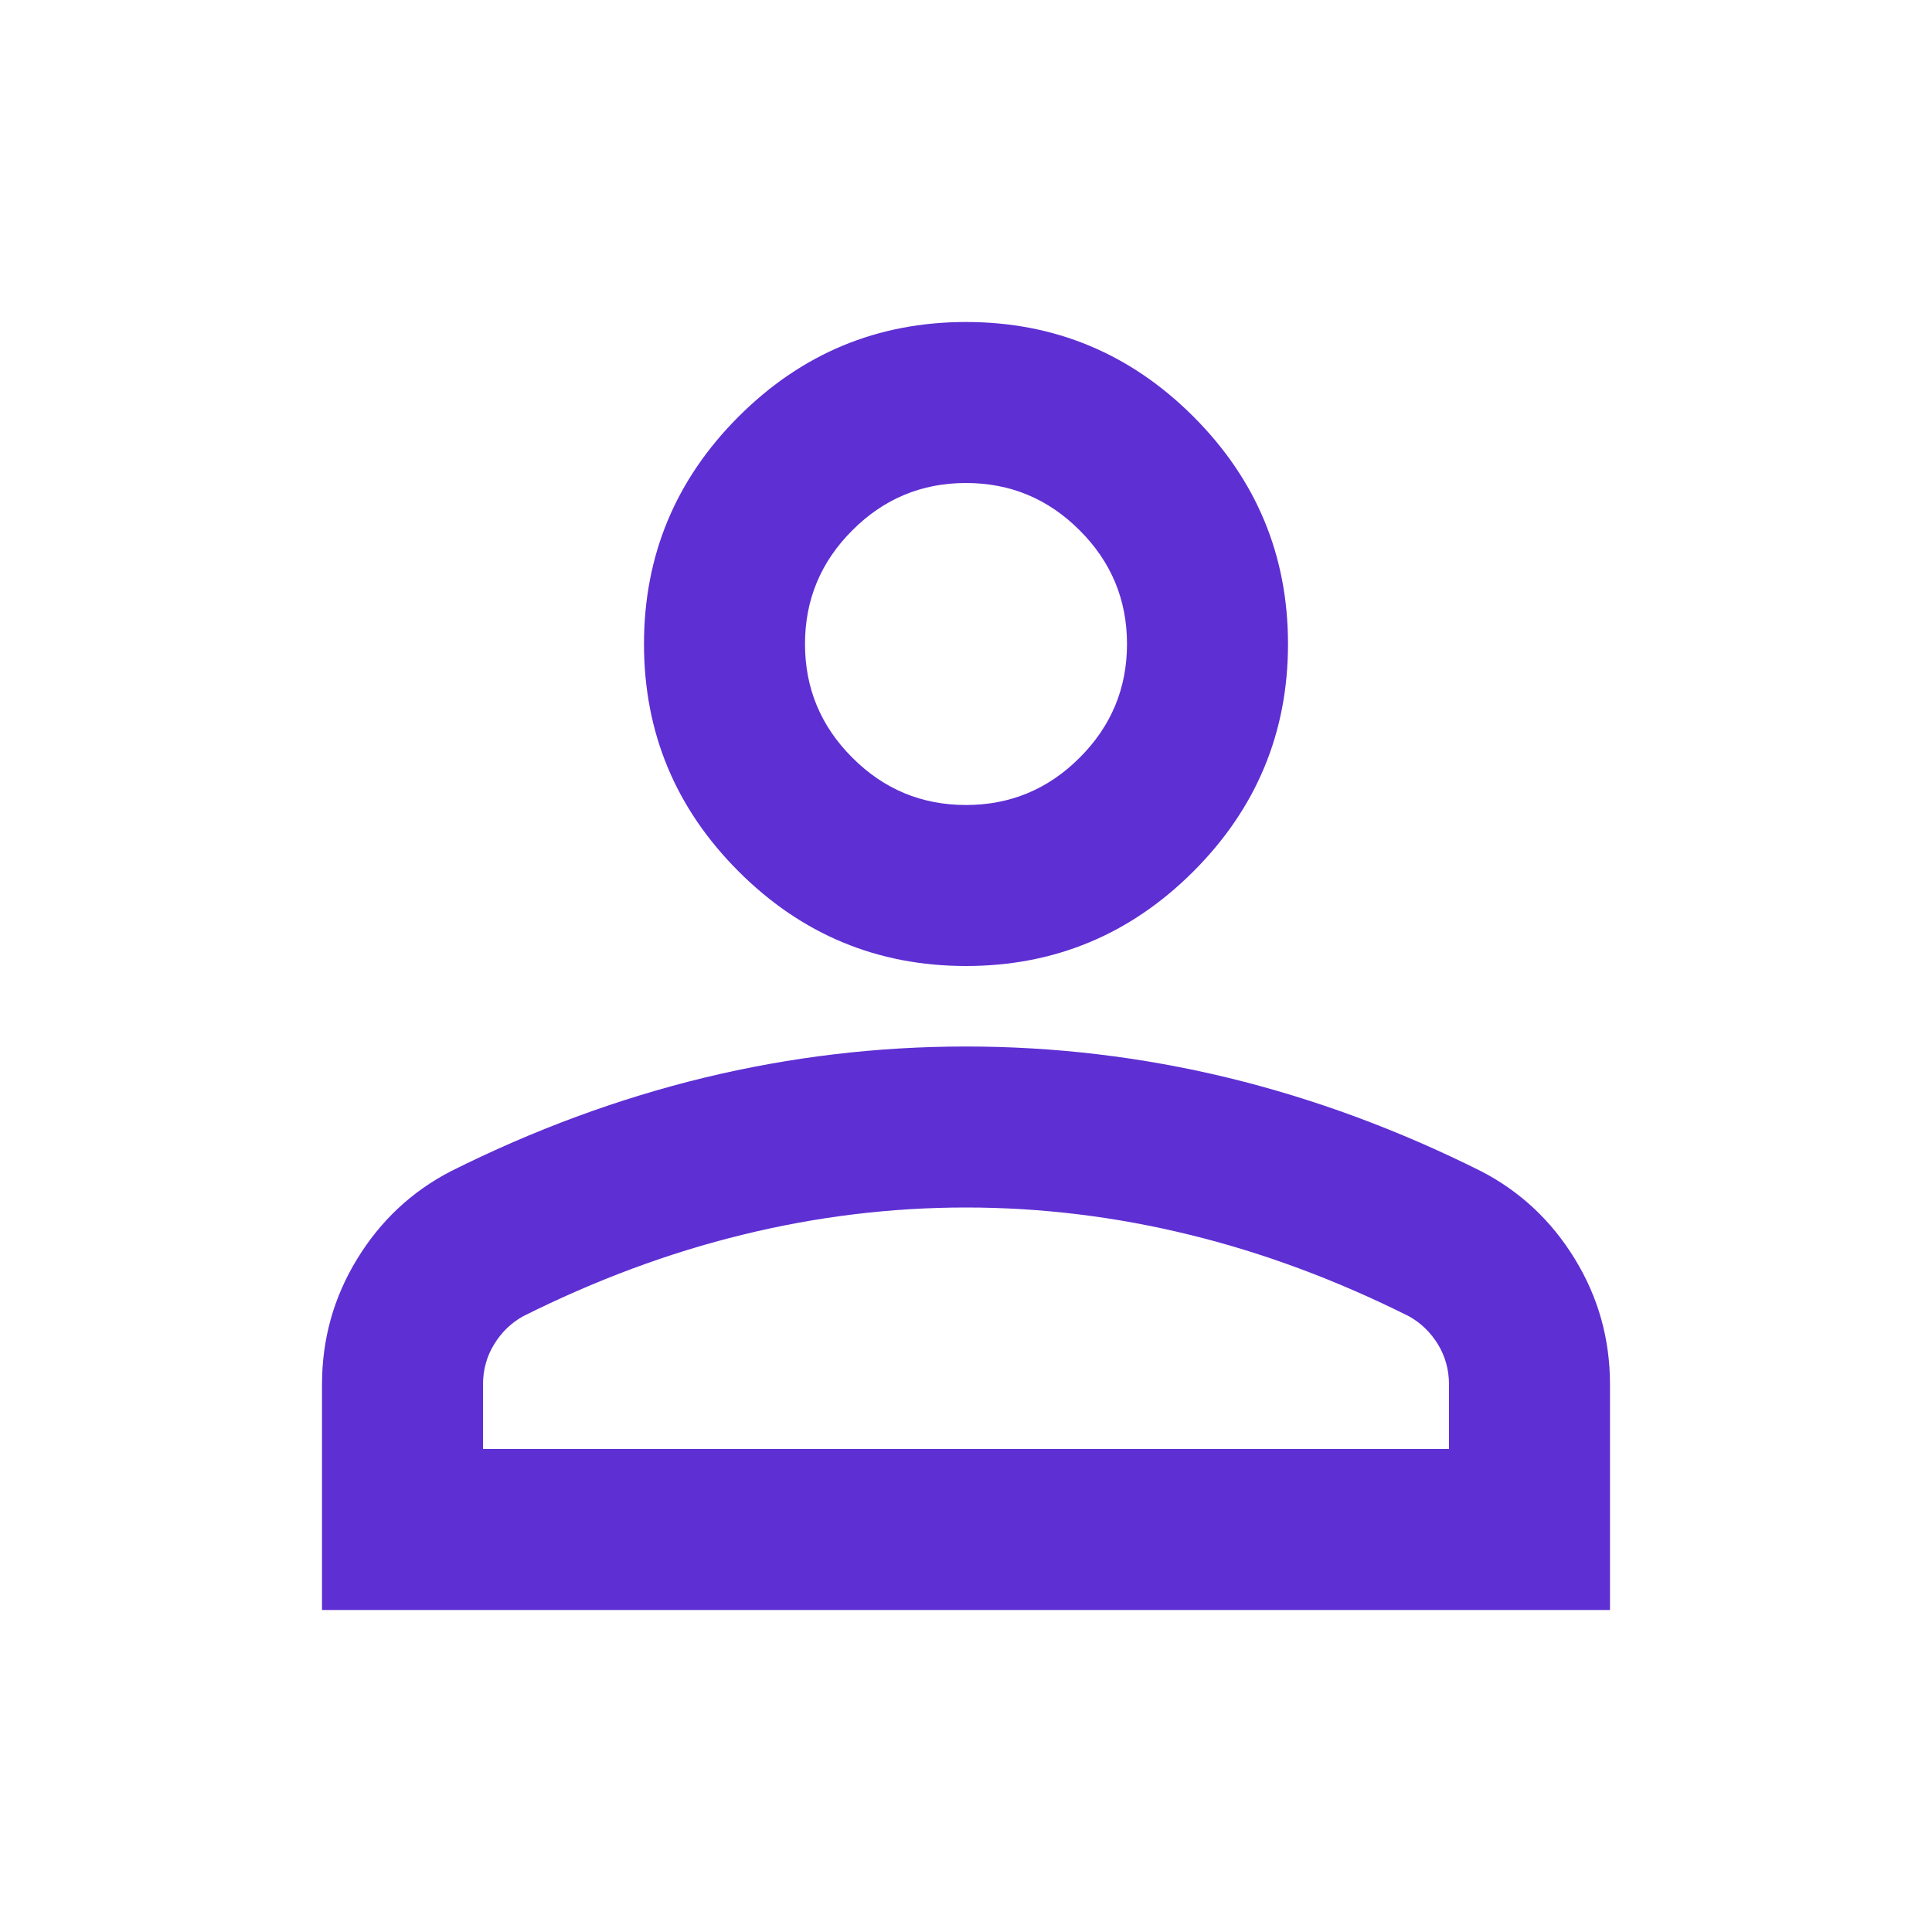
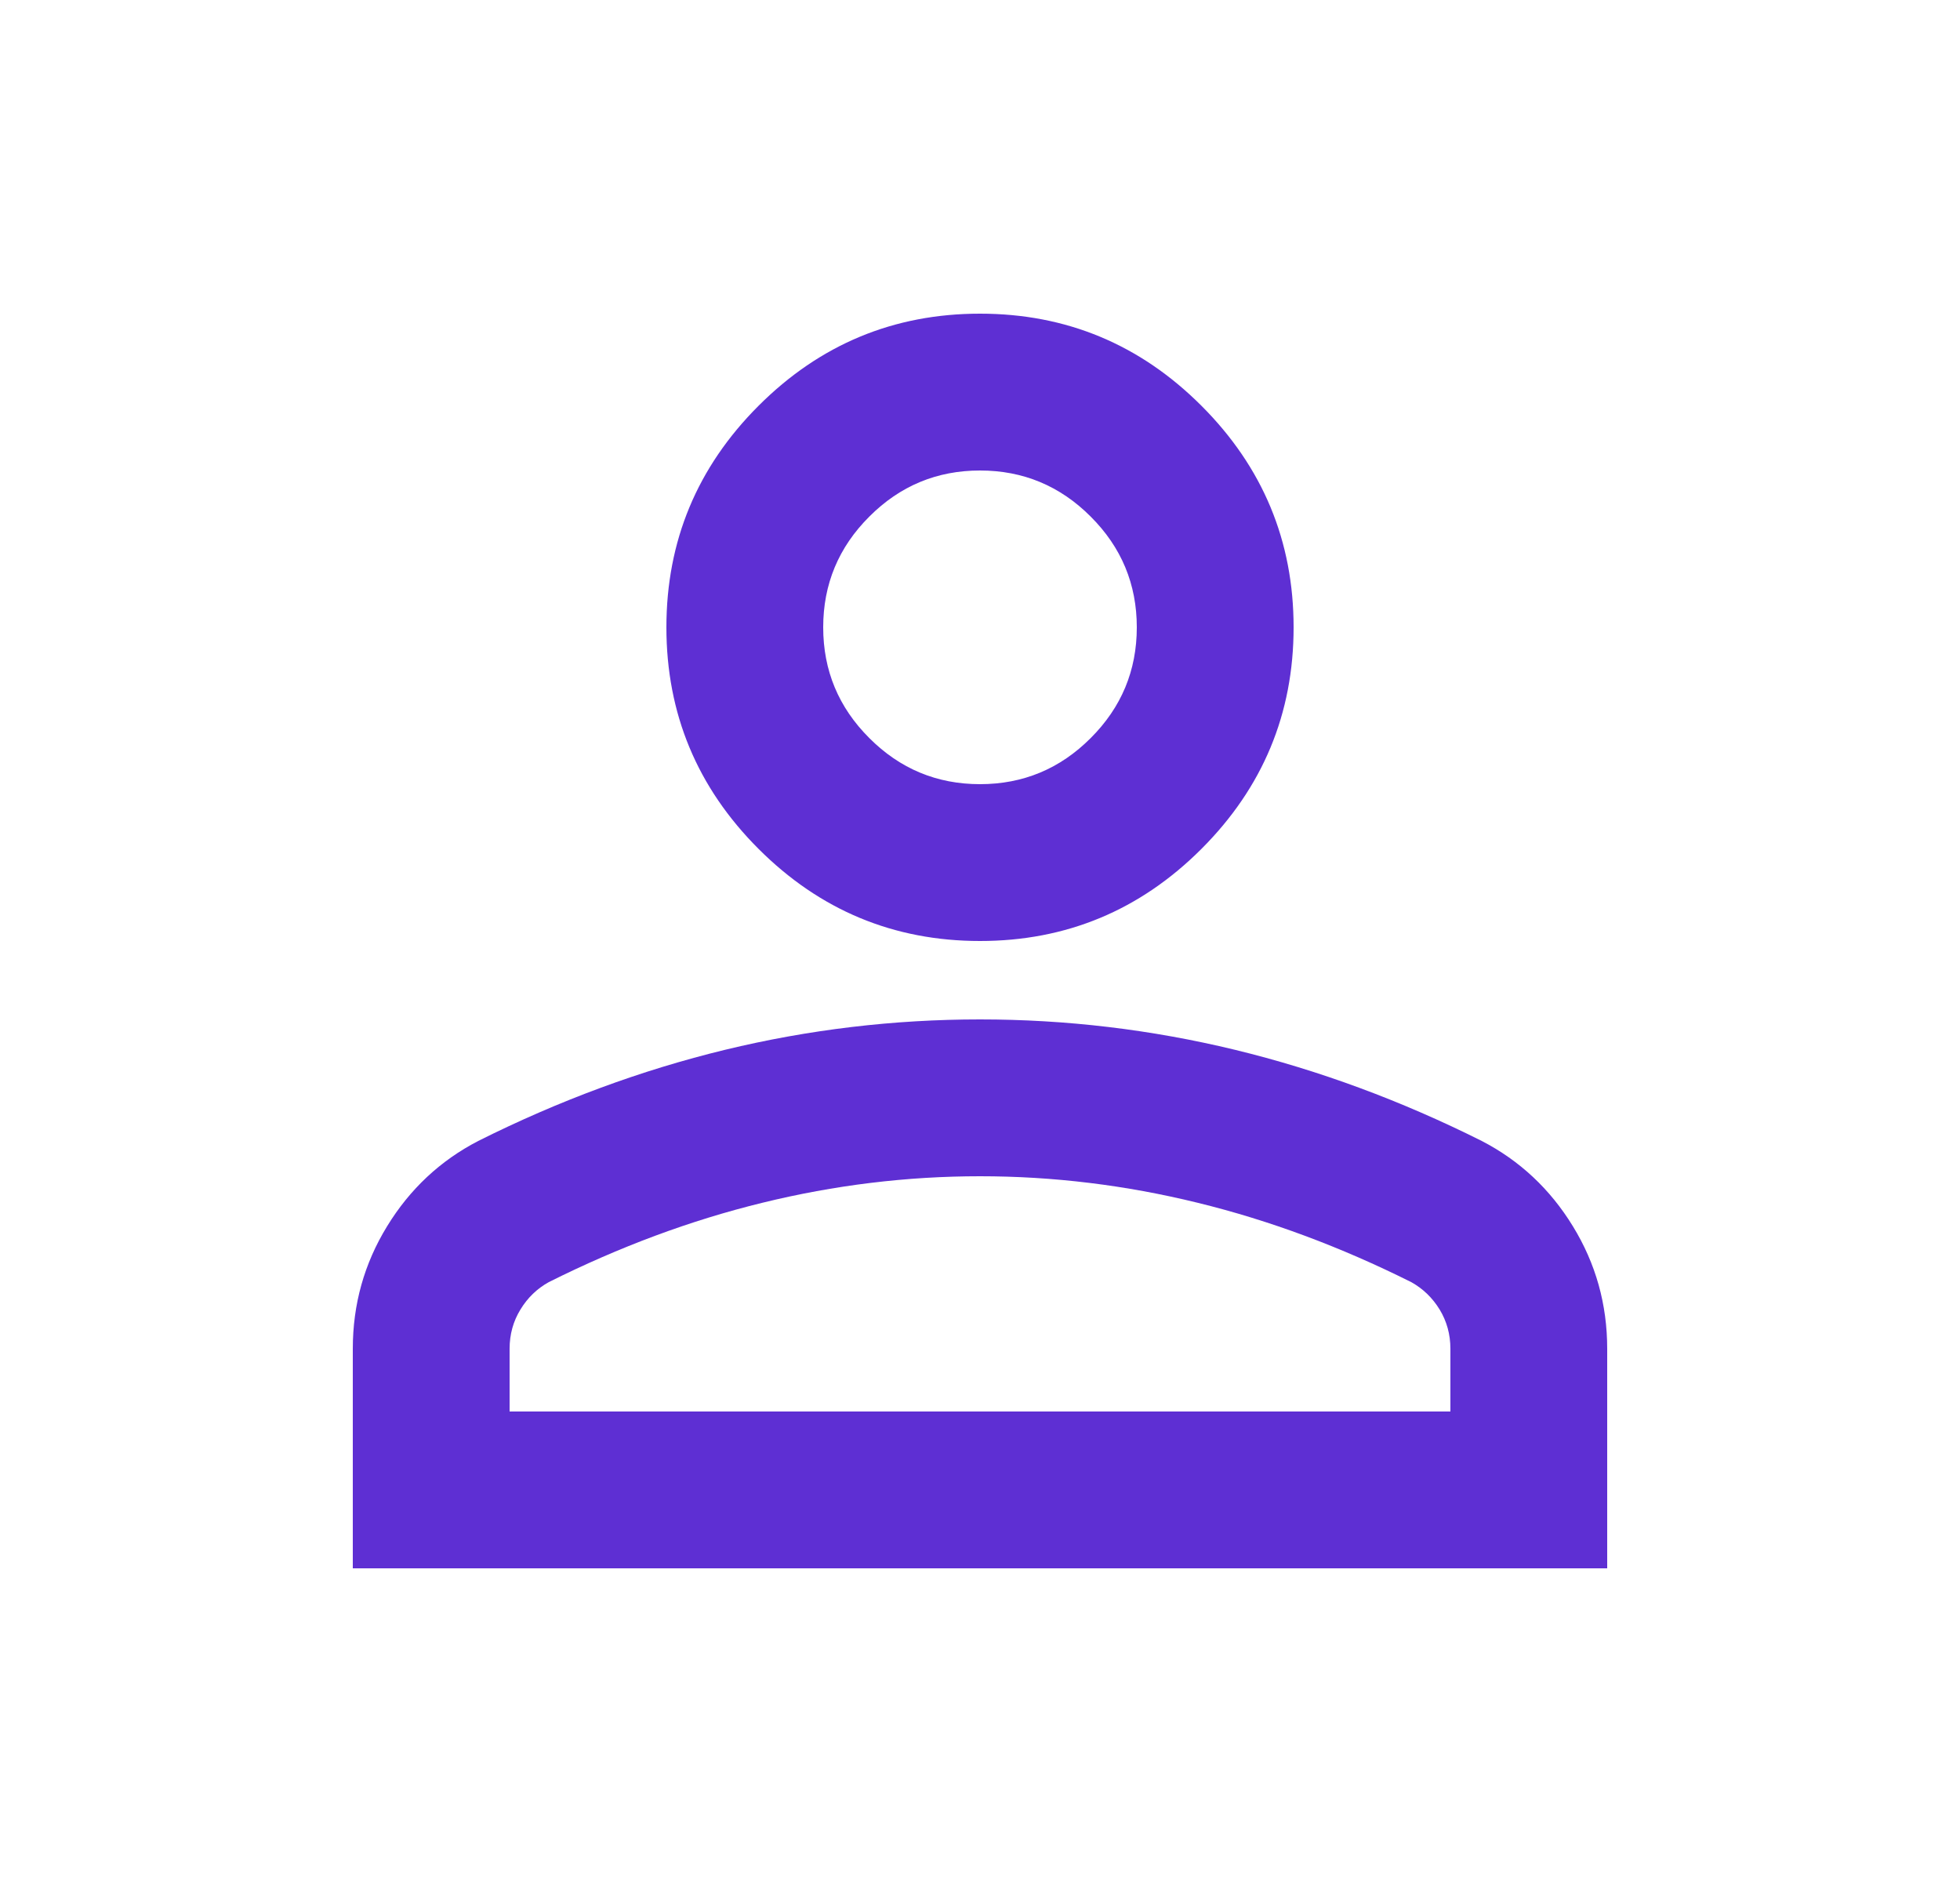
- <svg xmlns="http://www.w3.org/2000/svg" width="24" height="24" viewBox="0 0 24 24" fill="none">
-   <mask id="mask0_856_1393" style="mask-type:alpha" maskUnits="userSpaceOnUse" x="0" y="0" width="24" height="24">
-     <rect width="24" height="24" fill="#D9D9D9" />
+ <svg xmlns="http://www.w3.org/2000/svg" width="25" height="24" viewBox="0 0 25 24" fill="none">
+   <mask id="mask0_948_44" style="mask-type:alpha" maskUnits="userSpaceOnUse" x="0" y="0" width="25" height="24">
+     <rect x="0.5" width="24" height="24" fill="#D9D9D9" />
  </mask>
-   <g mask="url(#mask0_856_1393)">
-     <path d="M12 12C10.9 12 9.958 11.608 9.175 10.825C8.392 10.042 8 9.1 8 8C8 6.9 8.392 5.958 9.175 5.175C9.958 4.392 10.9 4 12 4C13.1 4 14.042 4.392 14.825 5.175C15.608 5.958 16 6.9 16 8C16 9.1 15.608 10.042 14.825 10.825C14.042 11.608 13.1 12 12 12ZM4 20V17.2C4 16.633 4.146 16.113 4.438 15.637C4.729 15.162 5.117 14.8 5.6 14.55C6.633 14.033 7.683 13.646 8.75 13.387C9.817 13.129 10.9 13 12 13C13.1 13 14.183 13.129 15.25 13.387C16.317 13.646 17.367 14.033 18.4 14.55C18.883 14.8 19.271 15.162 19.562 15.637C19.854 16.113 20 16.633 20 17.2V20H4ZM6 18H18V17.2C18 17.017 17.954 16.85 17.863 16.7C17.771 16.55 17.65 16.433 17.5 16.35C16.6 15.9 15.692 15.562 14.775 15.338C13.858 15.113 12.933 15 12 15C11.067 15 10.142 15.113 9.225 15.338C8.308 15.562 7.4 15.9 6.5 16.35C6.35 16.433 6.229 16.55 6.138 16.7C6.046 16.85 6 17.017 6 17.2V18ZM12 10C12.55 10 13.021 9.804 13.412 9.412C13.804 9.021 14 8.55 14 8C14 7.45 13.804 6.979 13.412 6.588C13.021 6.196 12.55 6 12 6C11.45 6 10.979 6.196 10.588 6.588C10.196 6.979 10 7.45 10 8C10 8.55 10.196 9.021 10.588 9.412C10.979 9.804 11.45 10 12 10Z" fill="#5E2FD3" />
+   <g mask="url(#mask0_948_44)">
+     <path d="M12.5 12C11.4 12 10.458 11.608 9.675 10.825C8.892 10.042 8.5 9.1 8.5 8C8.5 6.9 8.892 5.958 9.675 5.175C10.458 4.392 11.4 4 12.5 4C13.6 4 14.542 4.392 15.325 5.175C16.108 5.958 16.5 6.9 16.5 8C16.5 9.1 16.108 10.042 15.325 10.825C14.542 11.608 13.6 12 12.5 12ZM4.5 20V17.2C4.5 16.633 4.646 16.113 4.938 15.637C5.229 15.162 5.617 14.8 6.1 14.55C7.133 14.033 8.183 13.646 9.25 13.387C10.317 13.129 11.4 13 12.5 13C13.6 13 14.683 13.129 15.75 13.387C16.817 13.646 17.867 14.033 18.9 14.55C19.383 14.8 19.771 15.162 20.062 15.637C20.354 16.113 20.5 16.633 20.5 17.2V20H4.5ZM6.5 18H18.5V17.2C18.5 17.017 18.454 16.85 18.363 16.7C18.271 16.55 18.15 16.433 18 16.35C17.1 15.9 16.192 15.562 15.275 15.338C14.358 15.113 13.433 15 12.5 15C11.567 15 10.642 15.113 9.725 15.338C8.808 15.562 7.9 15.9 7 16.35C6.85 16.433 6.729 16.55 6.638 16.7C6.546 16.85 6.5 17.017 6.5 17.2V18ZM12.5 10C13.05 10 13.521 9.804 13.912 9.412C14.304 9.021 14.5 8.55 14.5 8C14.5 7.45 14.304 6.979 13.912 6.588C13.521 6.196 13.05 6 12.5 6C11.95 6 11.479 6.196 11.088 6.588C10.696 6.979 10.5 7.45 10.5 8C10.5 8.55 10.696 9.021 11.088 9.412C11.479 9.804 11.95 10 12.5 10Z" fill="#5E2FD3" />
  </g>
</svg>
